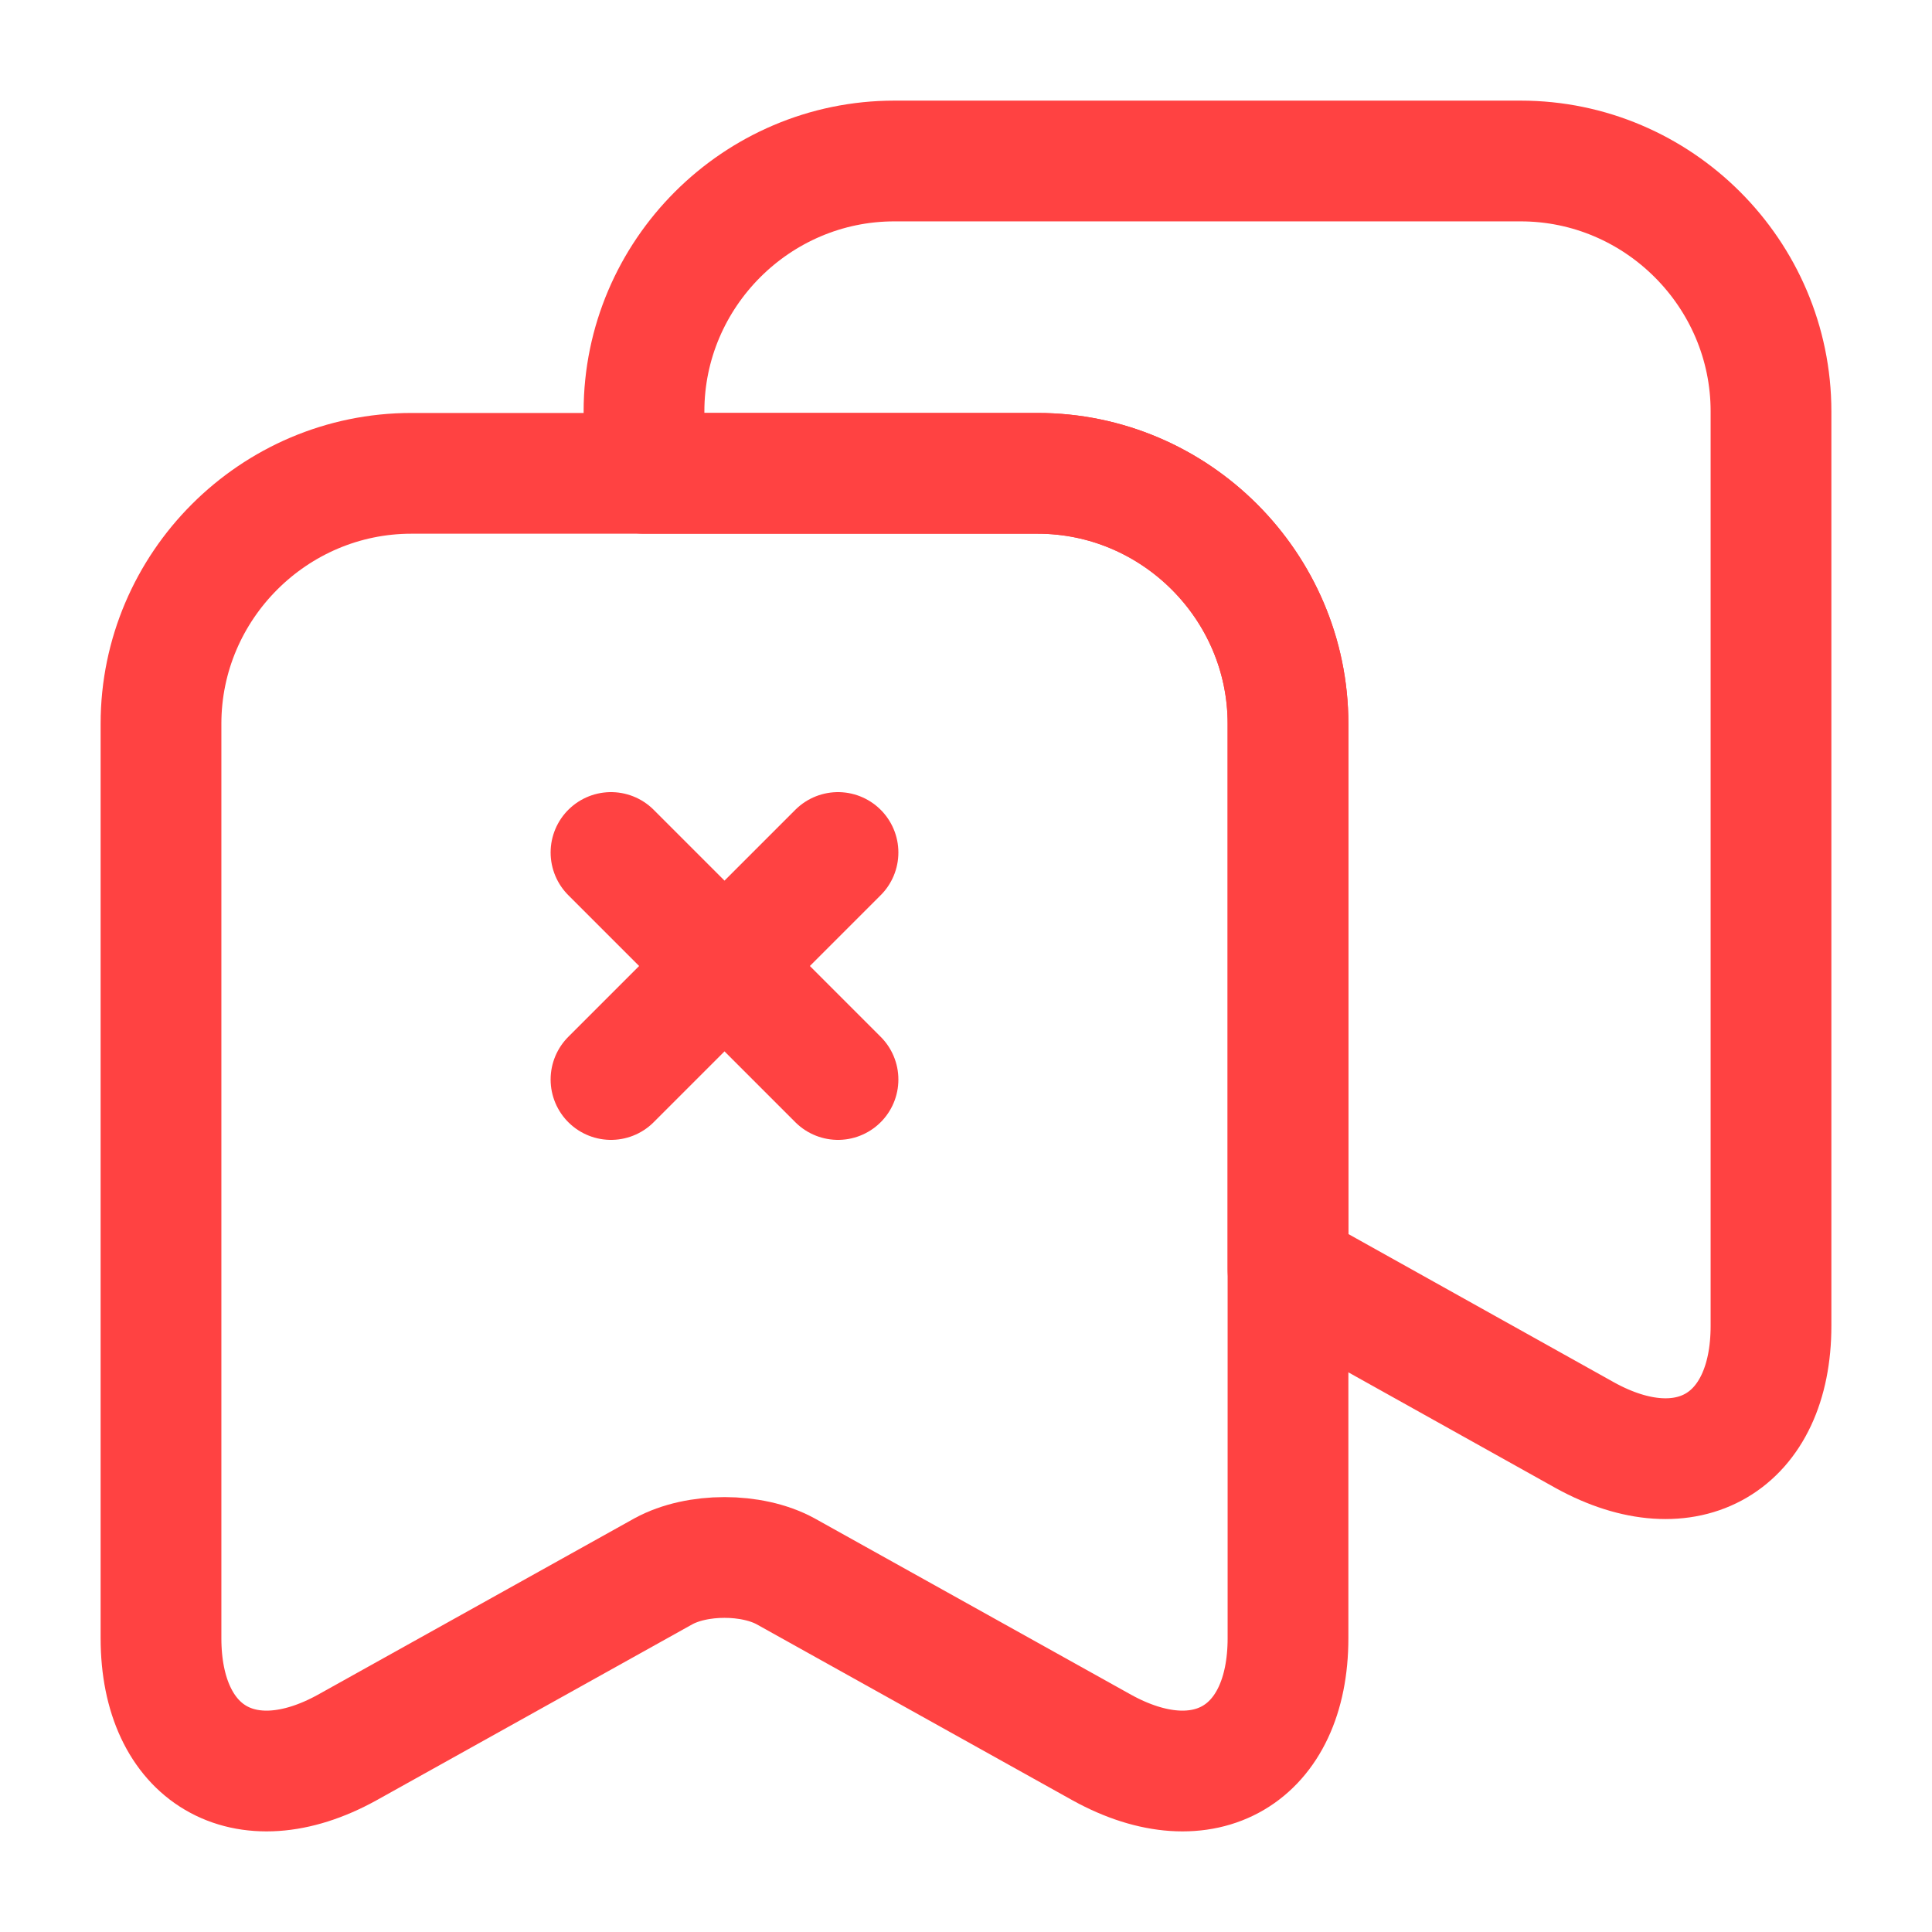
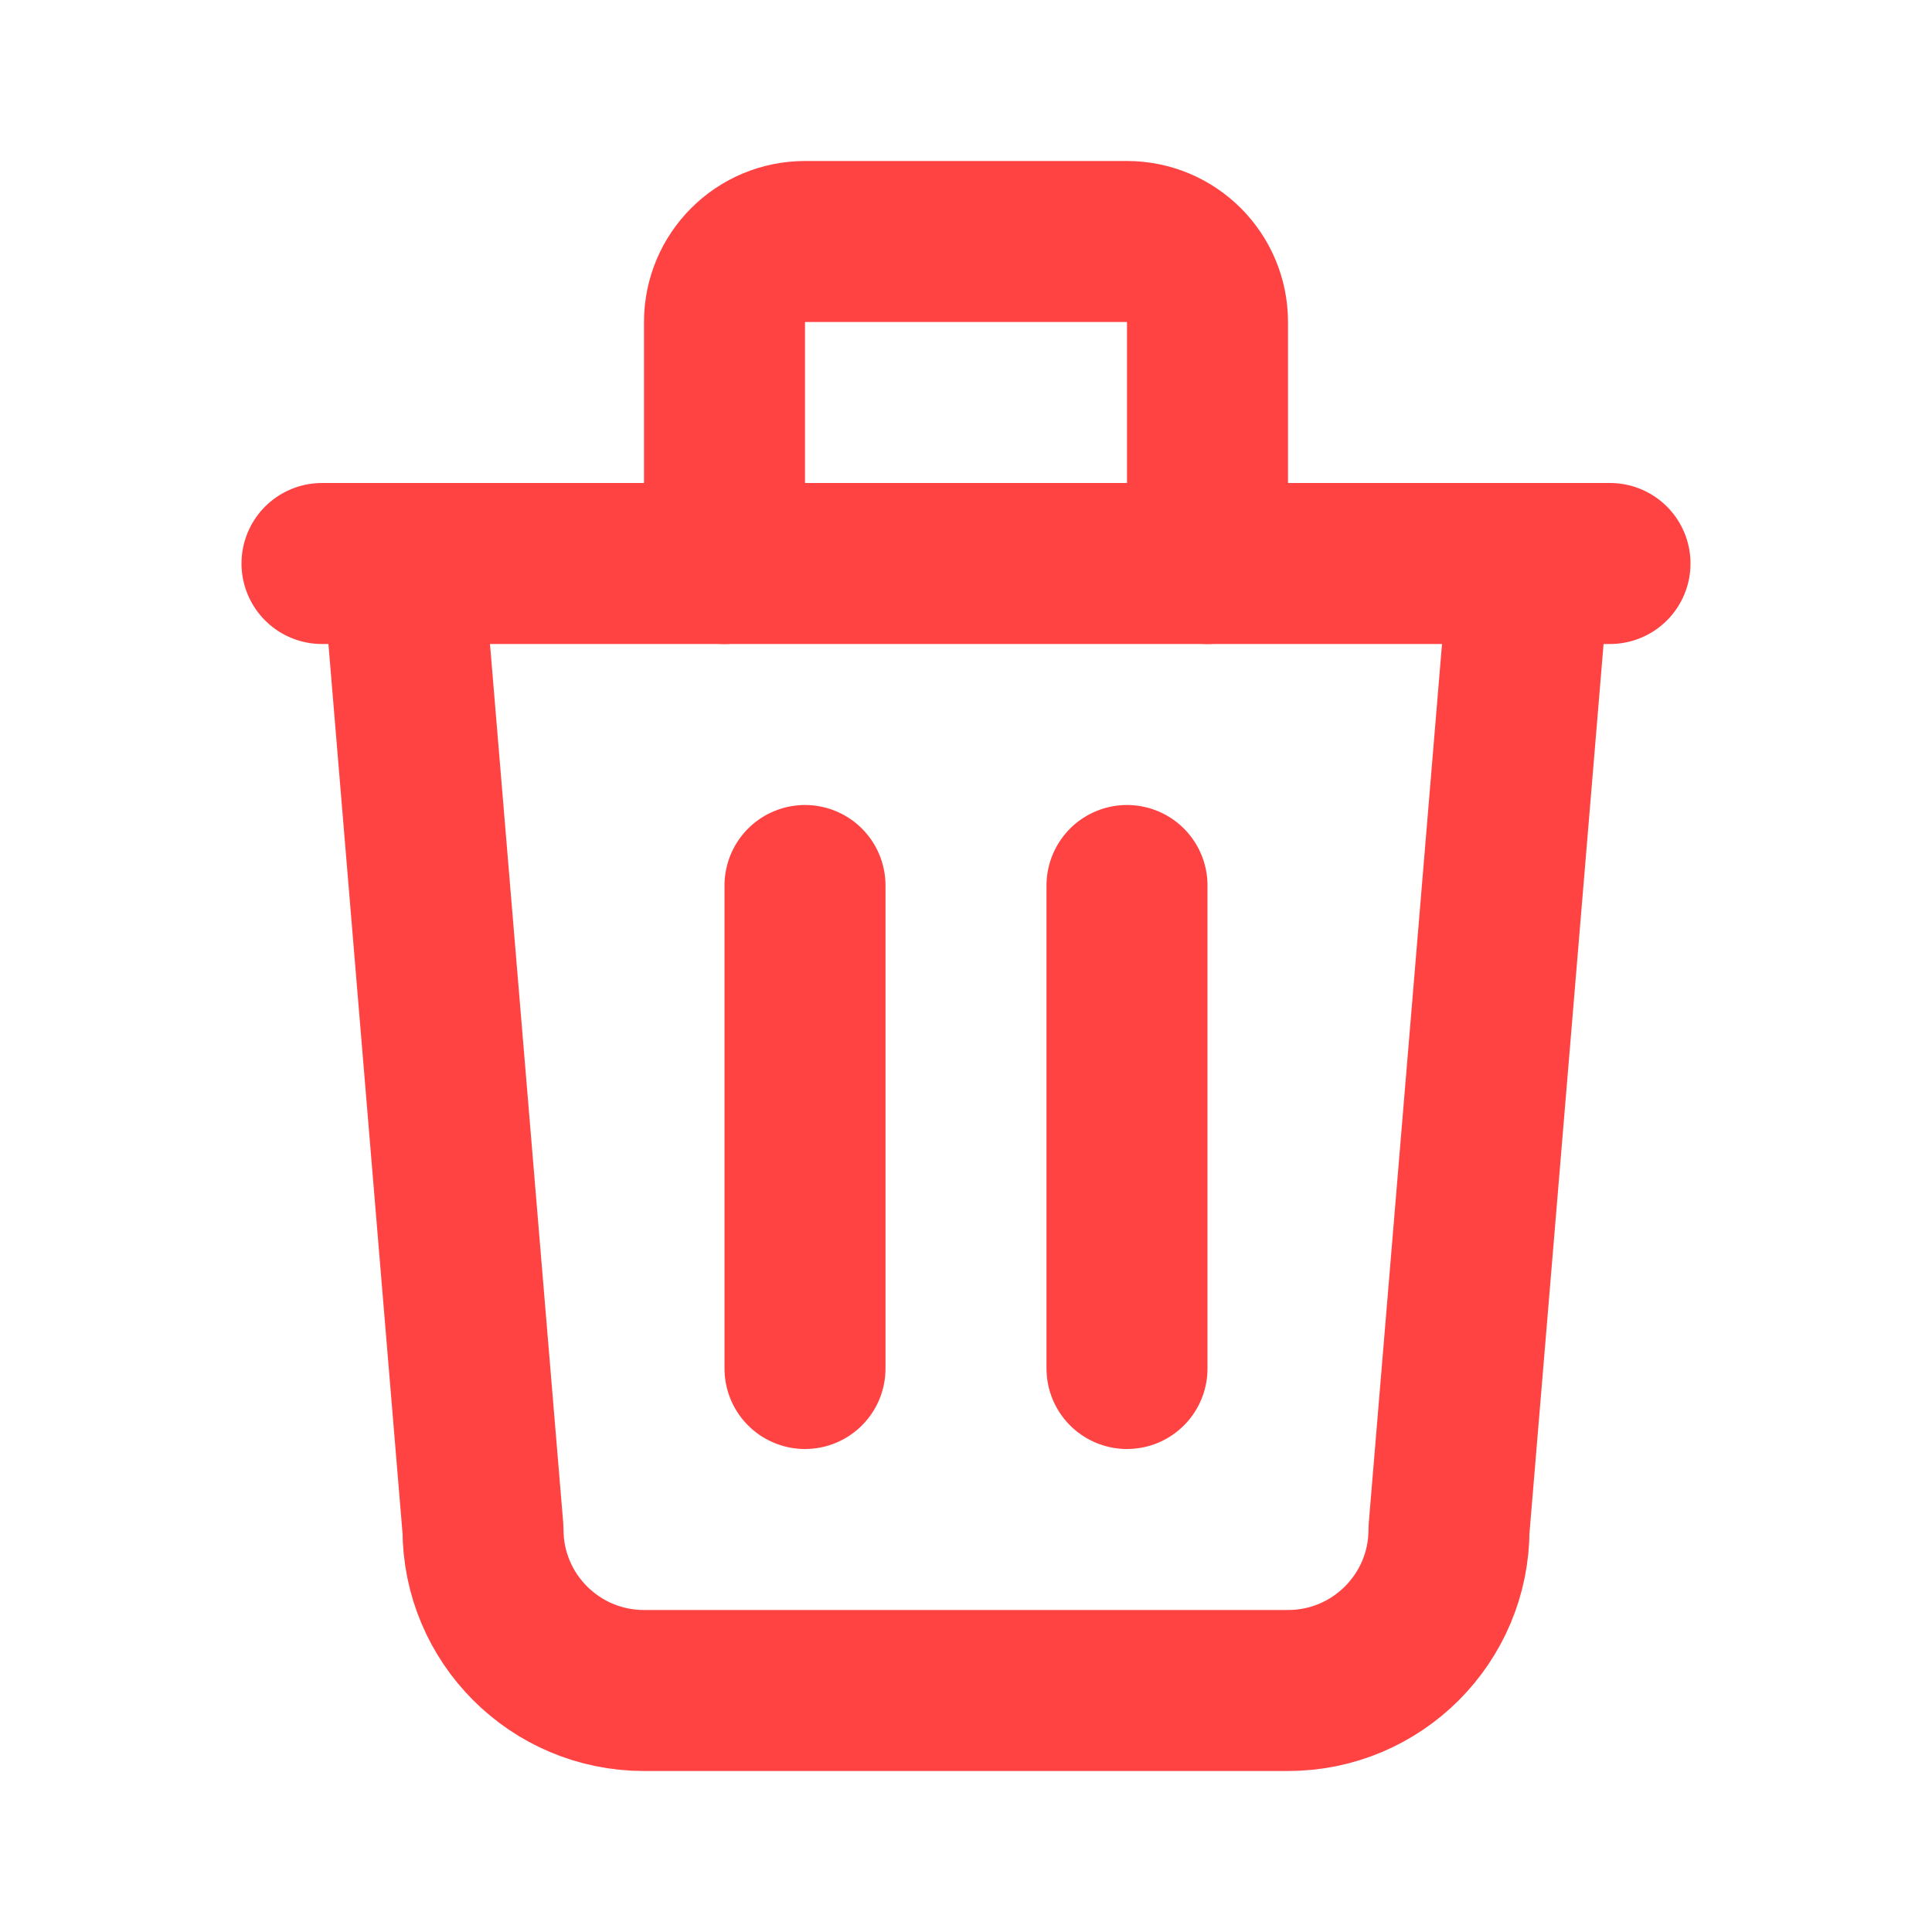
<svg xmlns="http://www.w3.org/2000/svg" width="800px" height="800px" viewBox="0 0 24 24" fill="none">
-   <path d="M16 8.99V20.35C16 21.8 14.96 22.41 13.69 21.71L9.76 19.52C9.34 19.29 8.66 19.29 8.24 19.52L4.31 21.71C3.04 22.41 2 21.8 2 20.35V8.99C2 7.28 3.4 5.88 5.11 5.88H12.89C14.6 5.88 16 7.28 16 8.99Z" stroke="#ff4242" stroke-width="1.5" stroke-linecap="round" stroke-linejoin="round" />
-   <path d="M7.59 13.41L10.41 10.59" stroke="#ff4242" stroke-width="1.5" stroke-linecap="round" stroke-linejoin="round" />
-   <path d="M10.41 13.41L7.59 10.59" stroke="#ff4242" stroke-width="1.5" stroke-linecap="round" stroke-linejoin="round" />
-   <path d="M22 5.11V16.47C22 17.92 20.96 18.53 19.69 17.83L16 15.77V8.99C16 7.28 14.6 5.88 12.89 5.88H8V5.11C8 3.4 9.4 2 11.11 2H18.89C20.6 2 22 3.4 22 5.11Z" stroke="#ff4242" stroke-width="1.5" stroke-linecap="round" stroke-linejoin="round" />
+   <path d="M4 7H20" stroke="#ff4242" stroke-width="2" stroke-linecap="round" stroke-linejoin="round" />
+   <path d="M10 11V17" stroke="#ff4242" stroke-width="2" stroke-linecap="round" stroke-linejoin="round" />
+   <path d="M14 11V17" stroke="#ff4242" stroke-width="2" stroke-linecap="round" stroke-linejoin="round" />
+   <path d="M5 7L6 19C6 20.105 6.895 21 8 21H16C17.105 21 18 20.105 18 19L19 7" stroke="#ff4242" stroke-width="2" stroke-linecap="round" stroke-linejoin="round" />
+   <path d="M9 7V4C9 3.448 9.448 3 10 3H14C14.552 3 15 3.448 15 4V7" stroke="#ff4242" stroke-width="2" stroke-linecap="round" stroke-linejoin="round" />
</svg>
